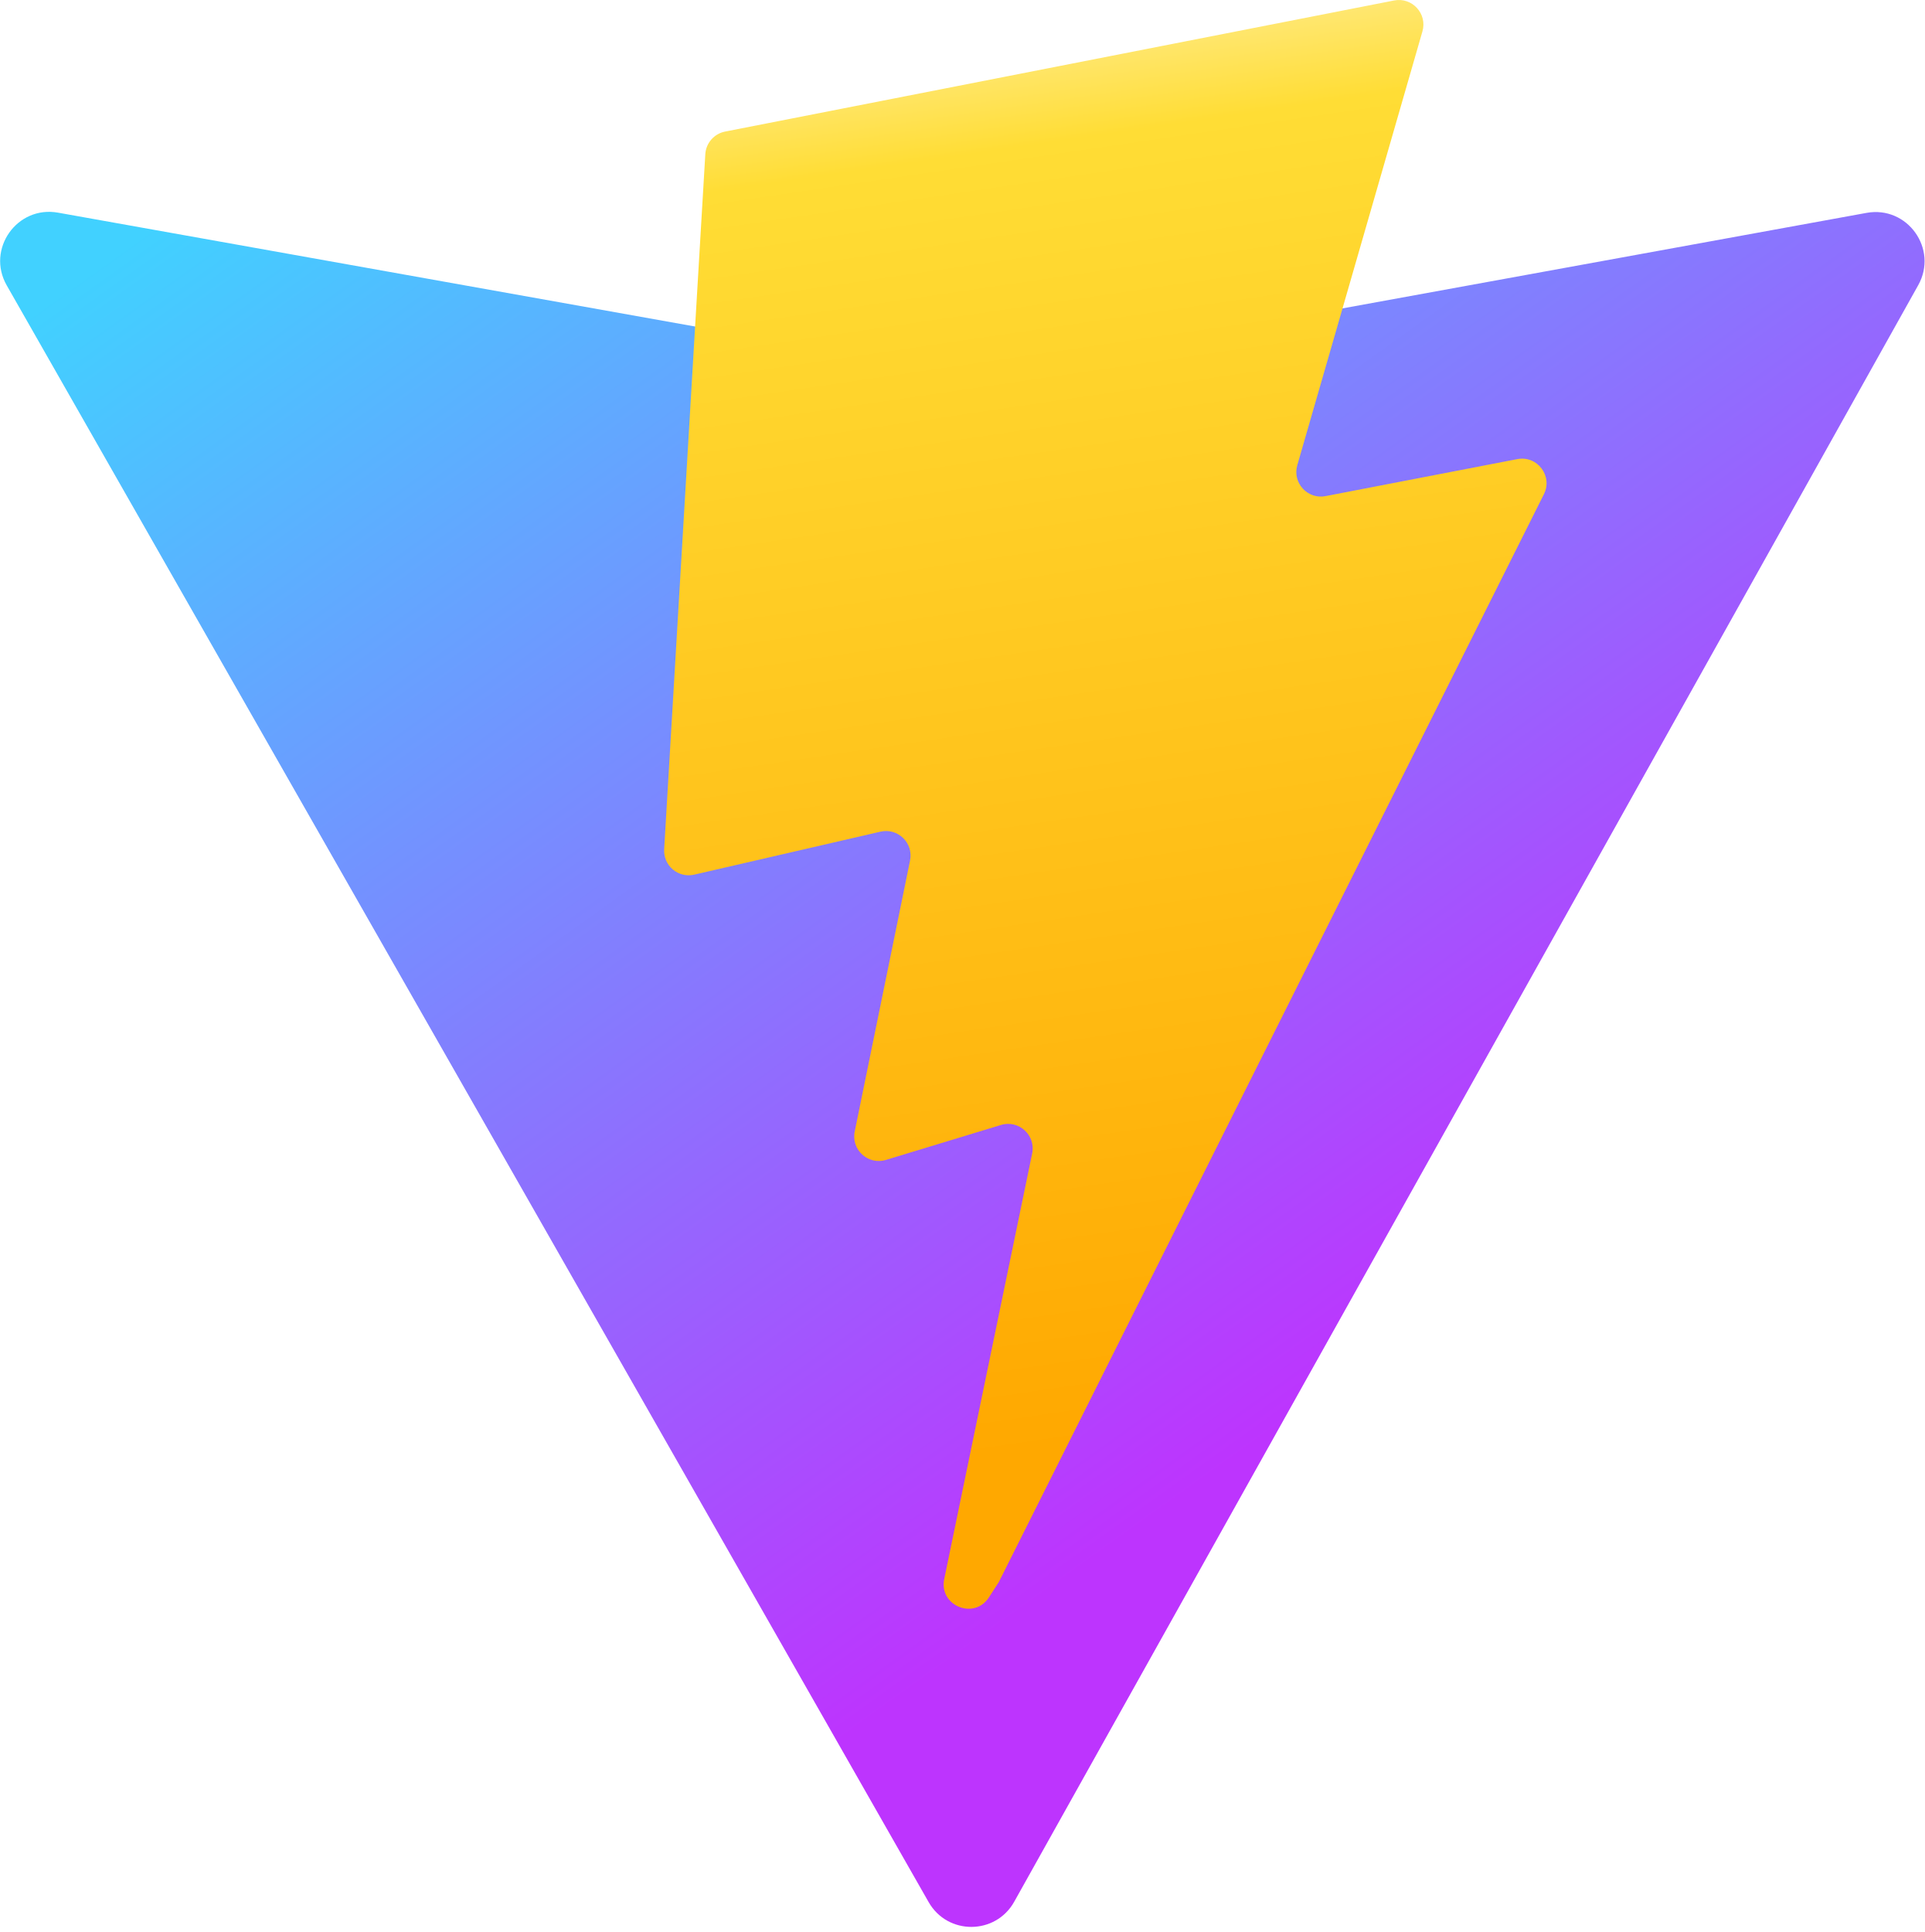
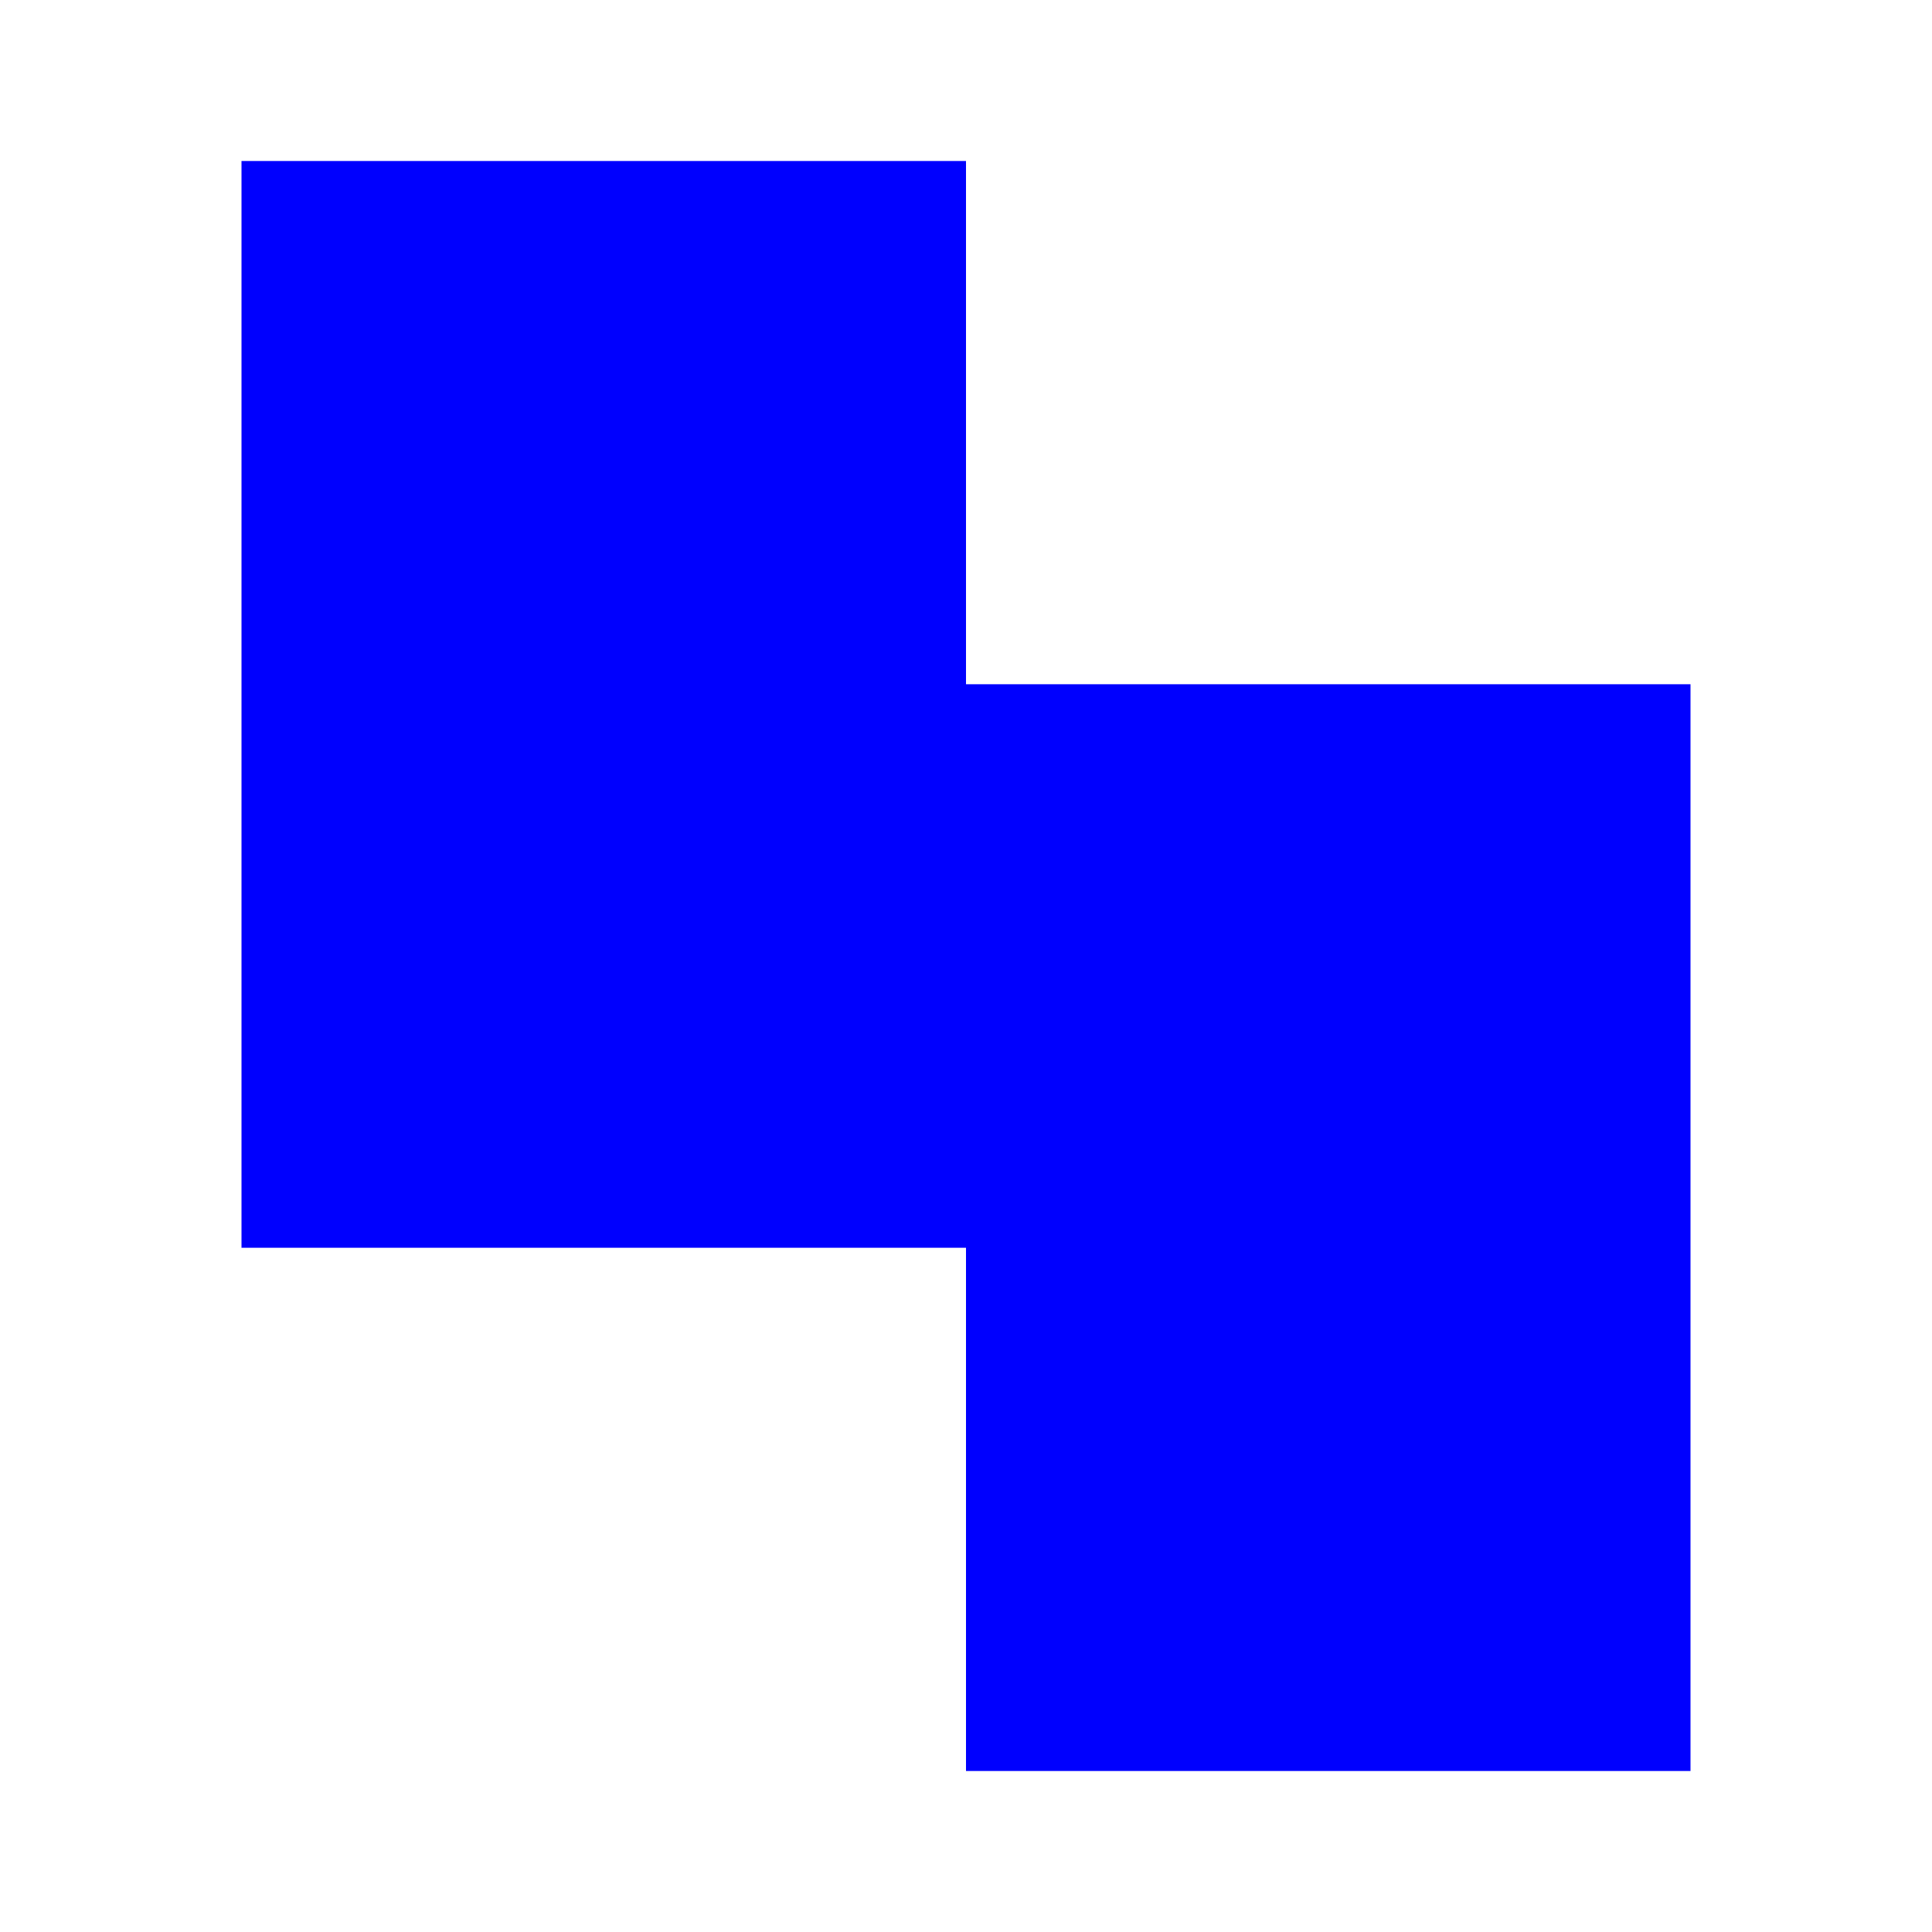
- <svg xmlns="http://www.w3.org/2000/svg" aria-hidden="true" role="img" class="iconify iconify--logos" width="31.88" height="32" preserveAspectRatio="xMidYMid meet" viewBox="0 0 256 257">
-   <defs>
-     <linearGradient id="IconifyId1813088fe1fbc01fb466" x1="-.828%" x2="57.636%" y1="7.652%" y2="78.411%">
-       <stop offset="0%" stop-color="#41D1FF" />
-       <stop offset="100%" stop-color="#BD34FE" />
-     </linearGradient>
-     <linearGradient id="IconifyId1813088fe1fbc01fb467" x1="43.376%" x2="50.316%" y1="2.242%" y2="89.03%">
-       <stop offset="0%" stop-color="#FFEA83" />
-       <stop offset="8.333%" stop-color="#FFDD35" />
-       <stop offset="100%" stop-color="#FFA800" />
-     </linearGradient>
-   </defs>
-   <path fill="url(#IconifyId1813088fe1fbc01fb466)" d="M255.153 37.938L134.897 252.976c-2.483 4.44-8.862 4.466-11.382.048L.875 37.958c-2.746-4.814 1.371-10.646 6.827-9.67l120.385 21.517a6.537 6.537 0 0 0 2.322-.004l117.867-21.483c5.438-.991 9.574 4.796 6.877 9.62Z" />
-   <path fill="url(#IconifyId1813088fe1fbc01fb467)" d="M185.432.063L96.44 17.501a3.268 3.268 0 0 0-2.634 3.014l-5.474 92.456a3.268 3.268 0 0 0 3.997 3.378l24.777-5.718c2.318-.535 4.413 1.507 3.936 3.838l-7.361 36.047c-.495 2.426 1.782 4.5 4.151 3.78l15.304-4.649c2.372-.72 4.652 1.36 4.15 3.788l-11.698 56.621c-.732 3.542 3.979 5.473 5.943 2.437l1.313-2.028l72.516-144.72c1.215-2.423-.88-5.186-3.54-4.672l-25.505 4.922c-2.396.462-4.435-1.77-3.759-4.114l16.646-57.705c.677-2.35-1.37-4.583-3.769-4.113Z" />
+ <svg xmlns="http://www.w3.org/2000/svg" version="1.1" width="48" height="48">
+   <path d="M0 0 C5.94 0 11.88 0 18 0 C18 4.29 18 8.58 18 13 C23.94 13 29.88 13 36 13 C36 21.91 36 30.82 36 40 C30.06 40 24.12 40 18 40 C18 35.71 18 31.42 18 27 C12.06 27 6.12 27 0 27 C0 18.09 0 9.18 0 0 Z " fill="#0000FF" transform="translate(6,4)" />
</svg>
